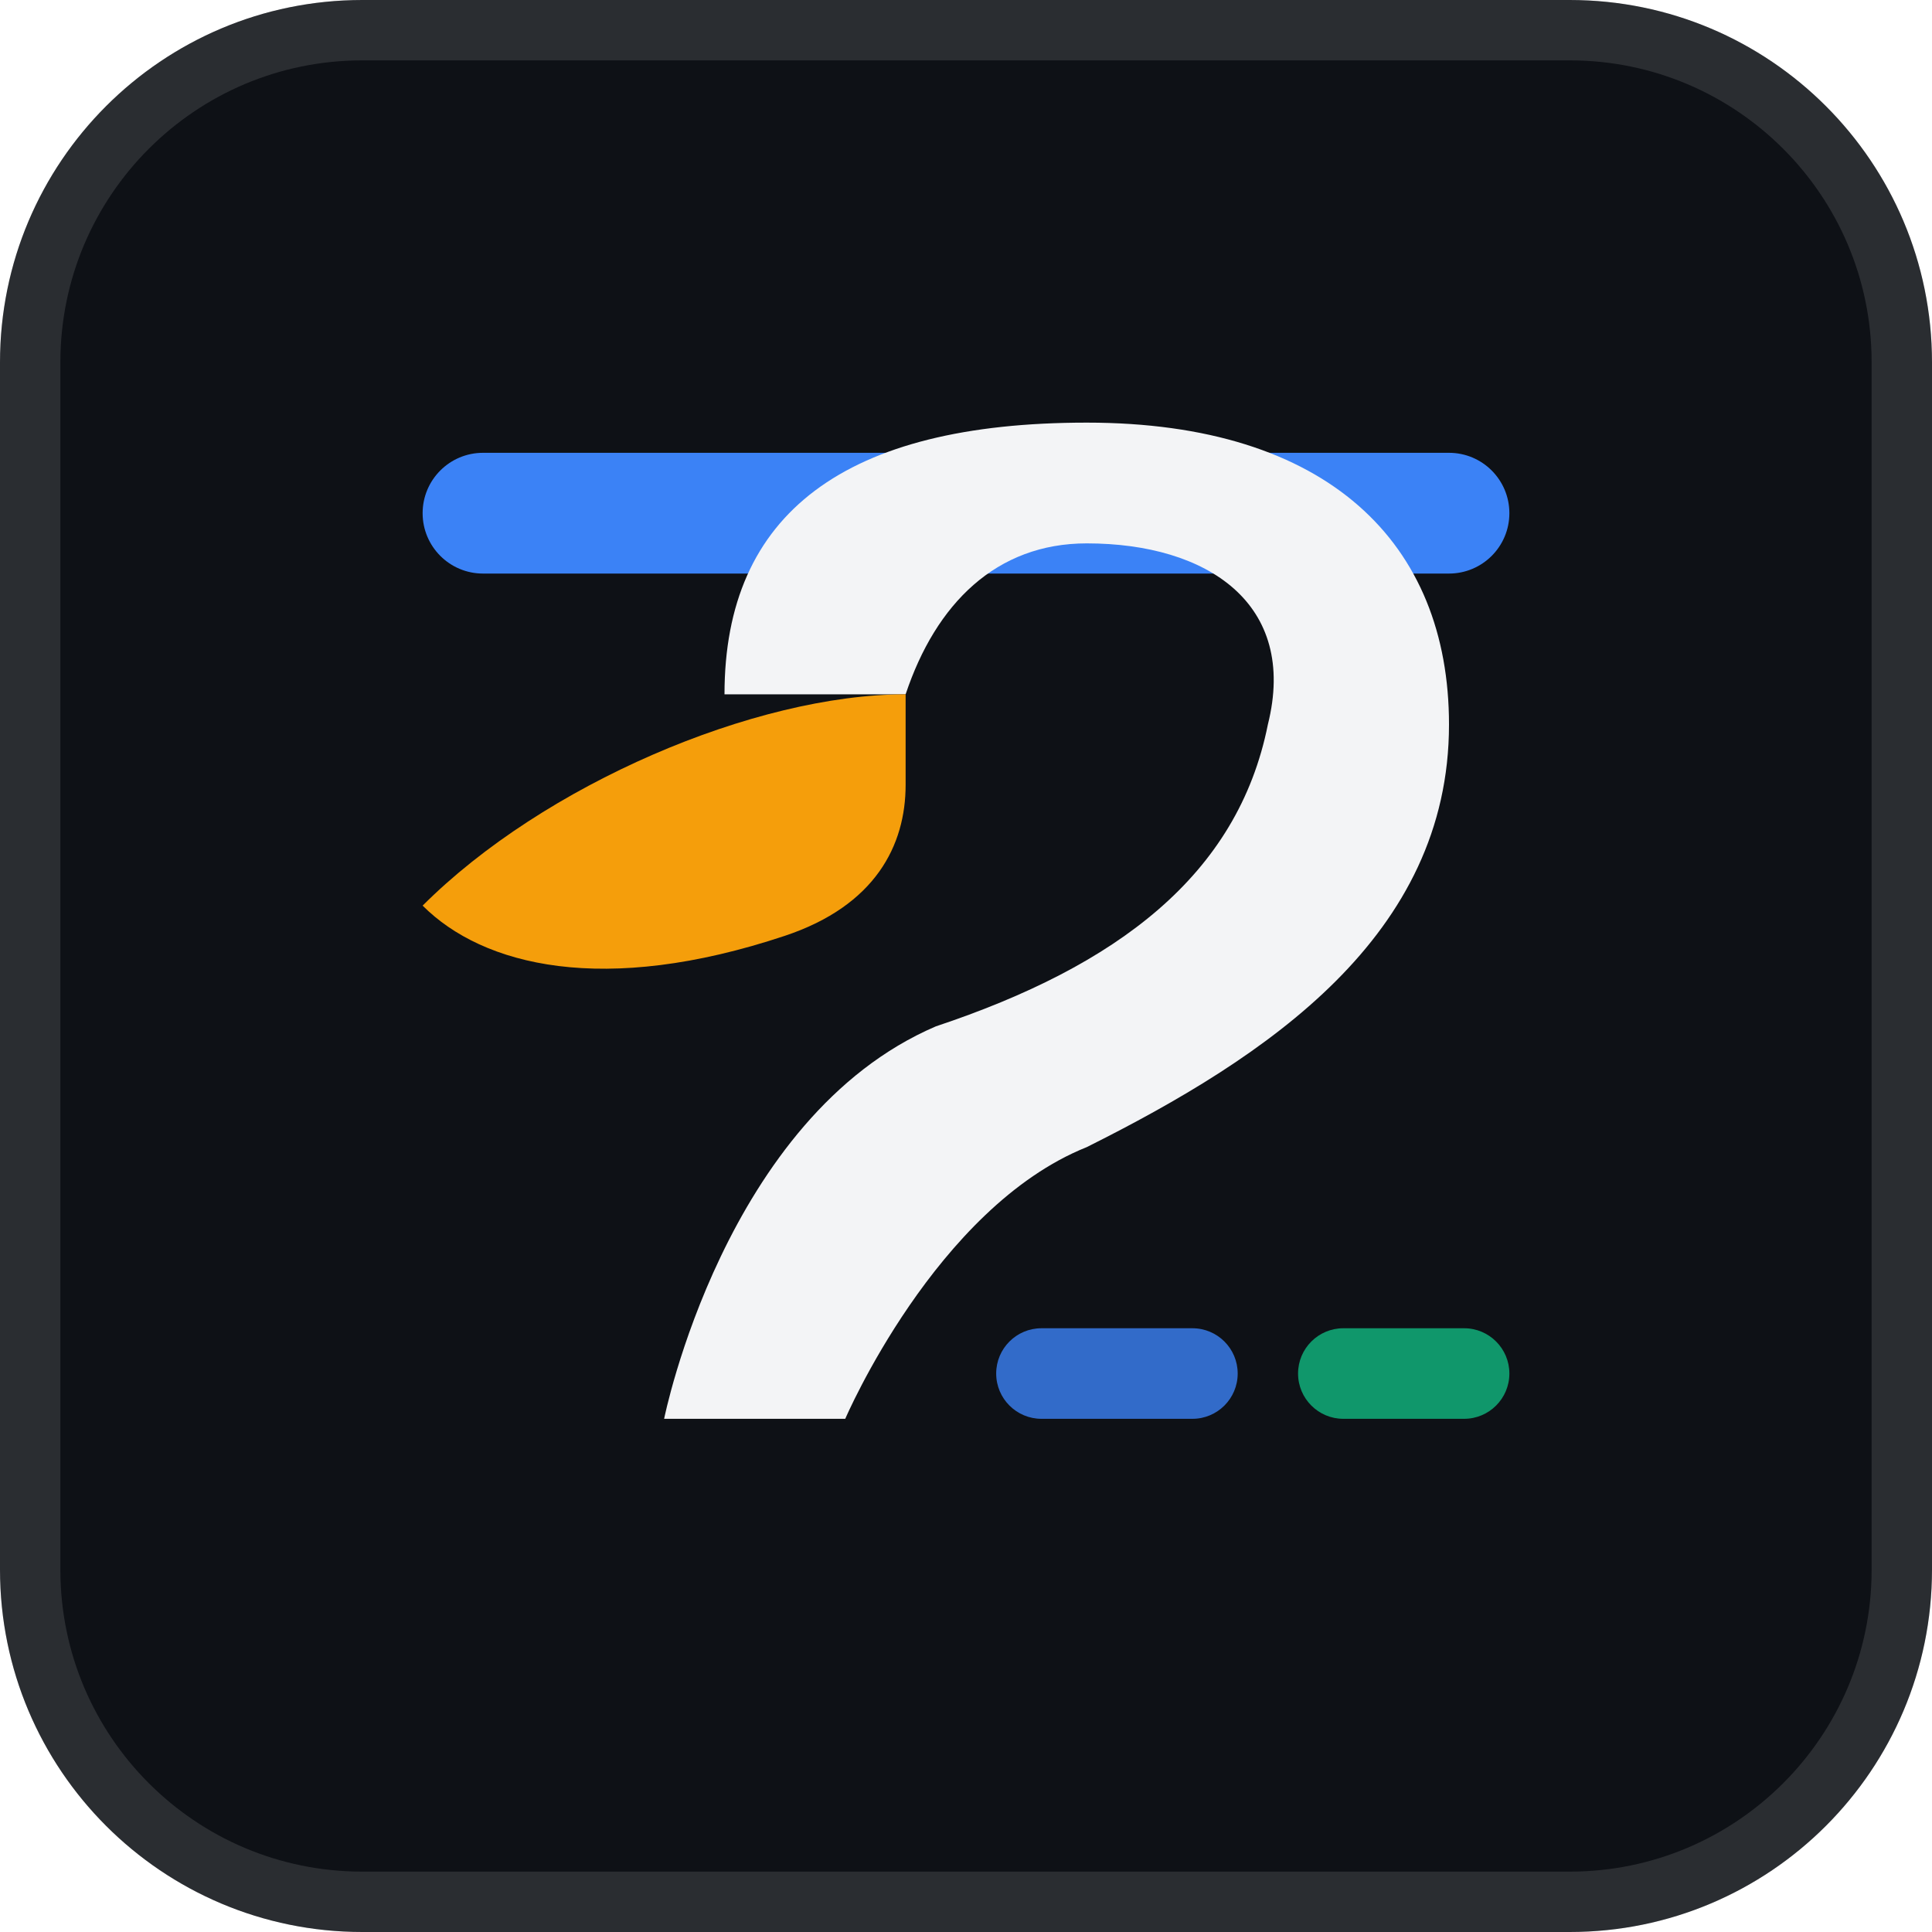
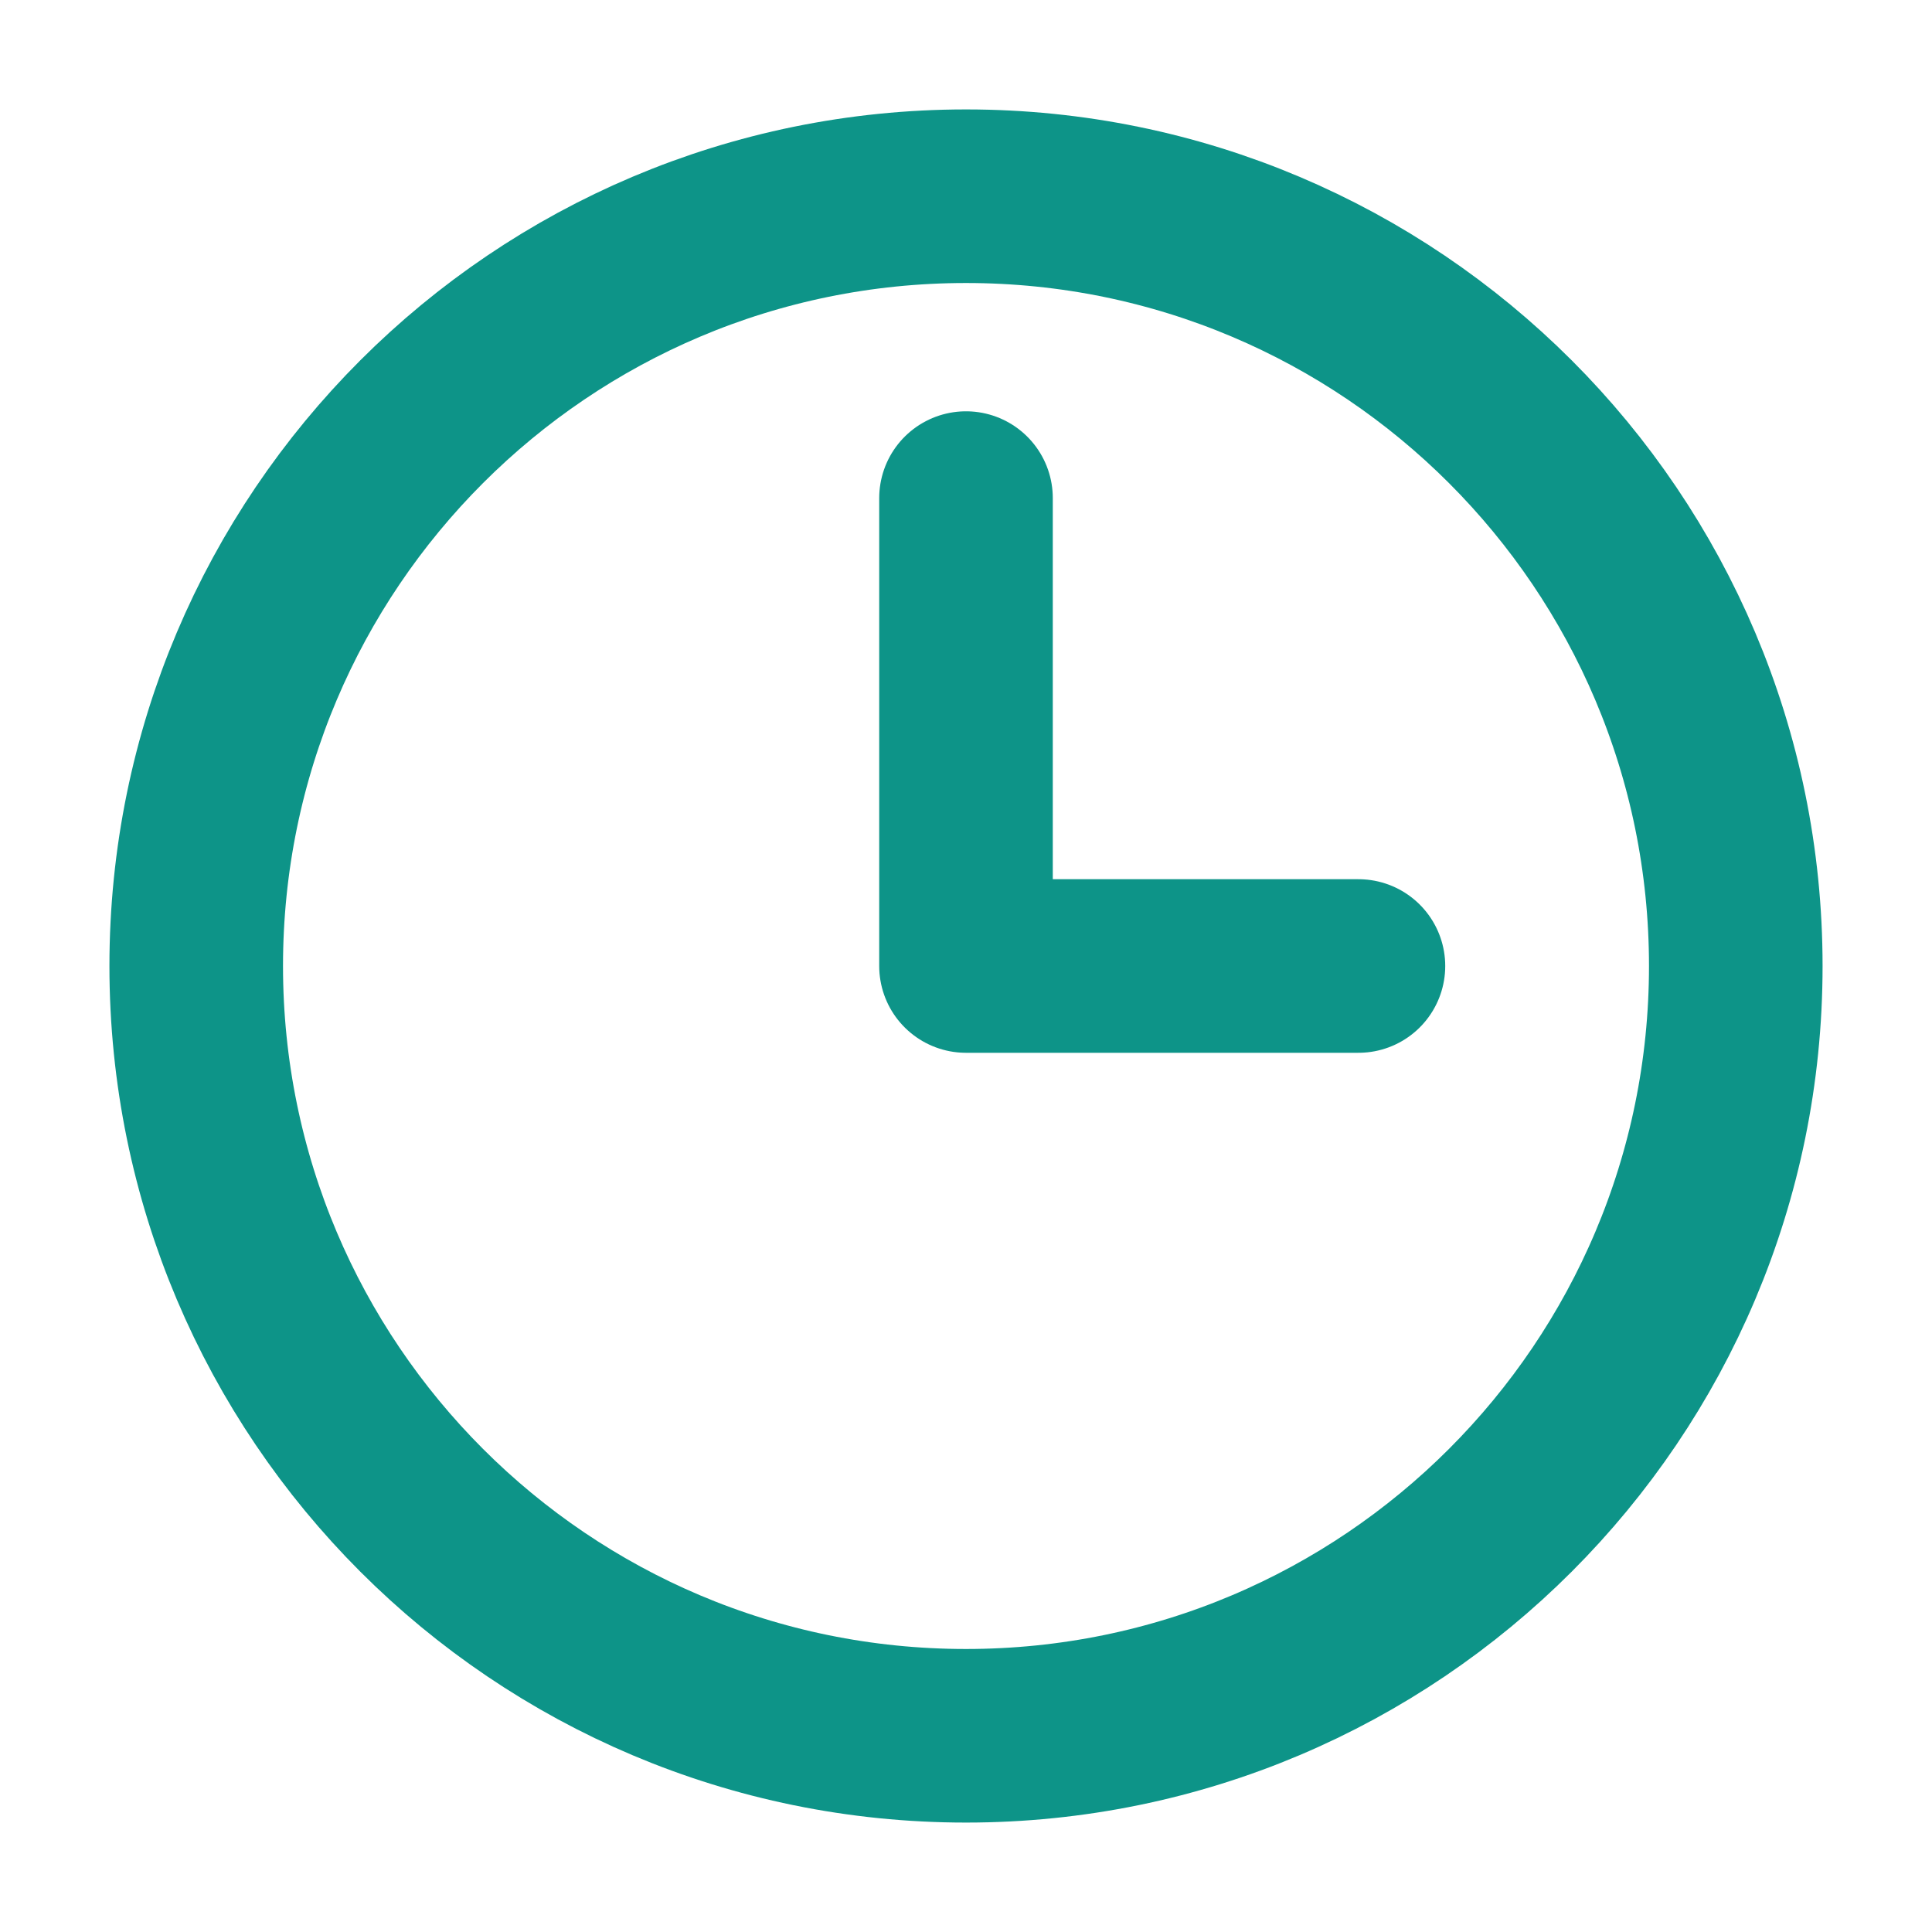
- <svg xmlns="http://www.w3.org/2000/svg" viewBox="0 0 64 64" fill="none">
-   <rect width="64" height="64" rx="12" fill="#0e1116" />
-   <rect x="1" y="1" width="62" height="62" rx="11" stroke="rgba(255, 255, 255, 0.12)" stroke-width="2" />
-   <rect x="14" y="15" width="36" height="4" rx="2" fill="#3b82f6" />
-   <path d="M22 47C22 47 24 37 31 34C37 32 41 29 42 24C43 20 40 18 36 18C33 18 31 20 30 23L24 23C24 17 28 14 36 14C44 14 48 18 48 24C48 31 42 35 36 38C31 40 28 47 28 47H22Z" fill="#f3f4f6" />
-   <path d="M30 23C25 23 18 26 14 30C16 32 20 33 26 31C29 30 30 28 30 26V23Z" fill="#f59e0b" />
-   <circle cx="39" cy="21" r="1.75" fill="#0e1116" />
-   <rect x="33" y="44" width="8" height="3" rx="1.5" fill="#3b82f6" opacity="0.8" />
-   <rect x="43" y="44" width="7" height="3" rx="1.5" fill="#10b981" opacity="0.8" />
+ <svg xmlns="http://www.w3.org/2000/svg" viewBox="0 0 512 512" fill="none">
+   <circle cx="256" cy="256" r="204" stroke="#0d9488" stroke-width="46" />
+   <path d="M256 132V256H360" stroke="#0d9488" stroke-width="46" stroke-linecap="round" stroke-linejoin="round" />
</svg>
